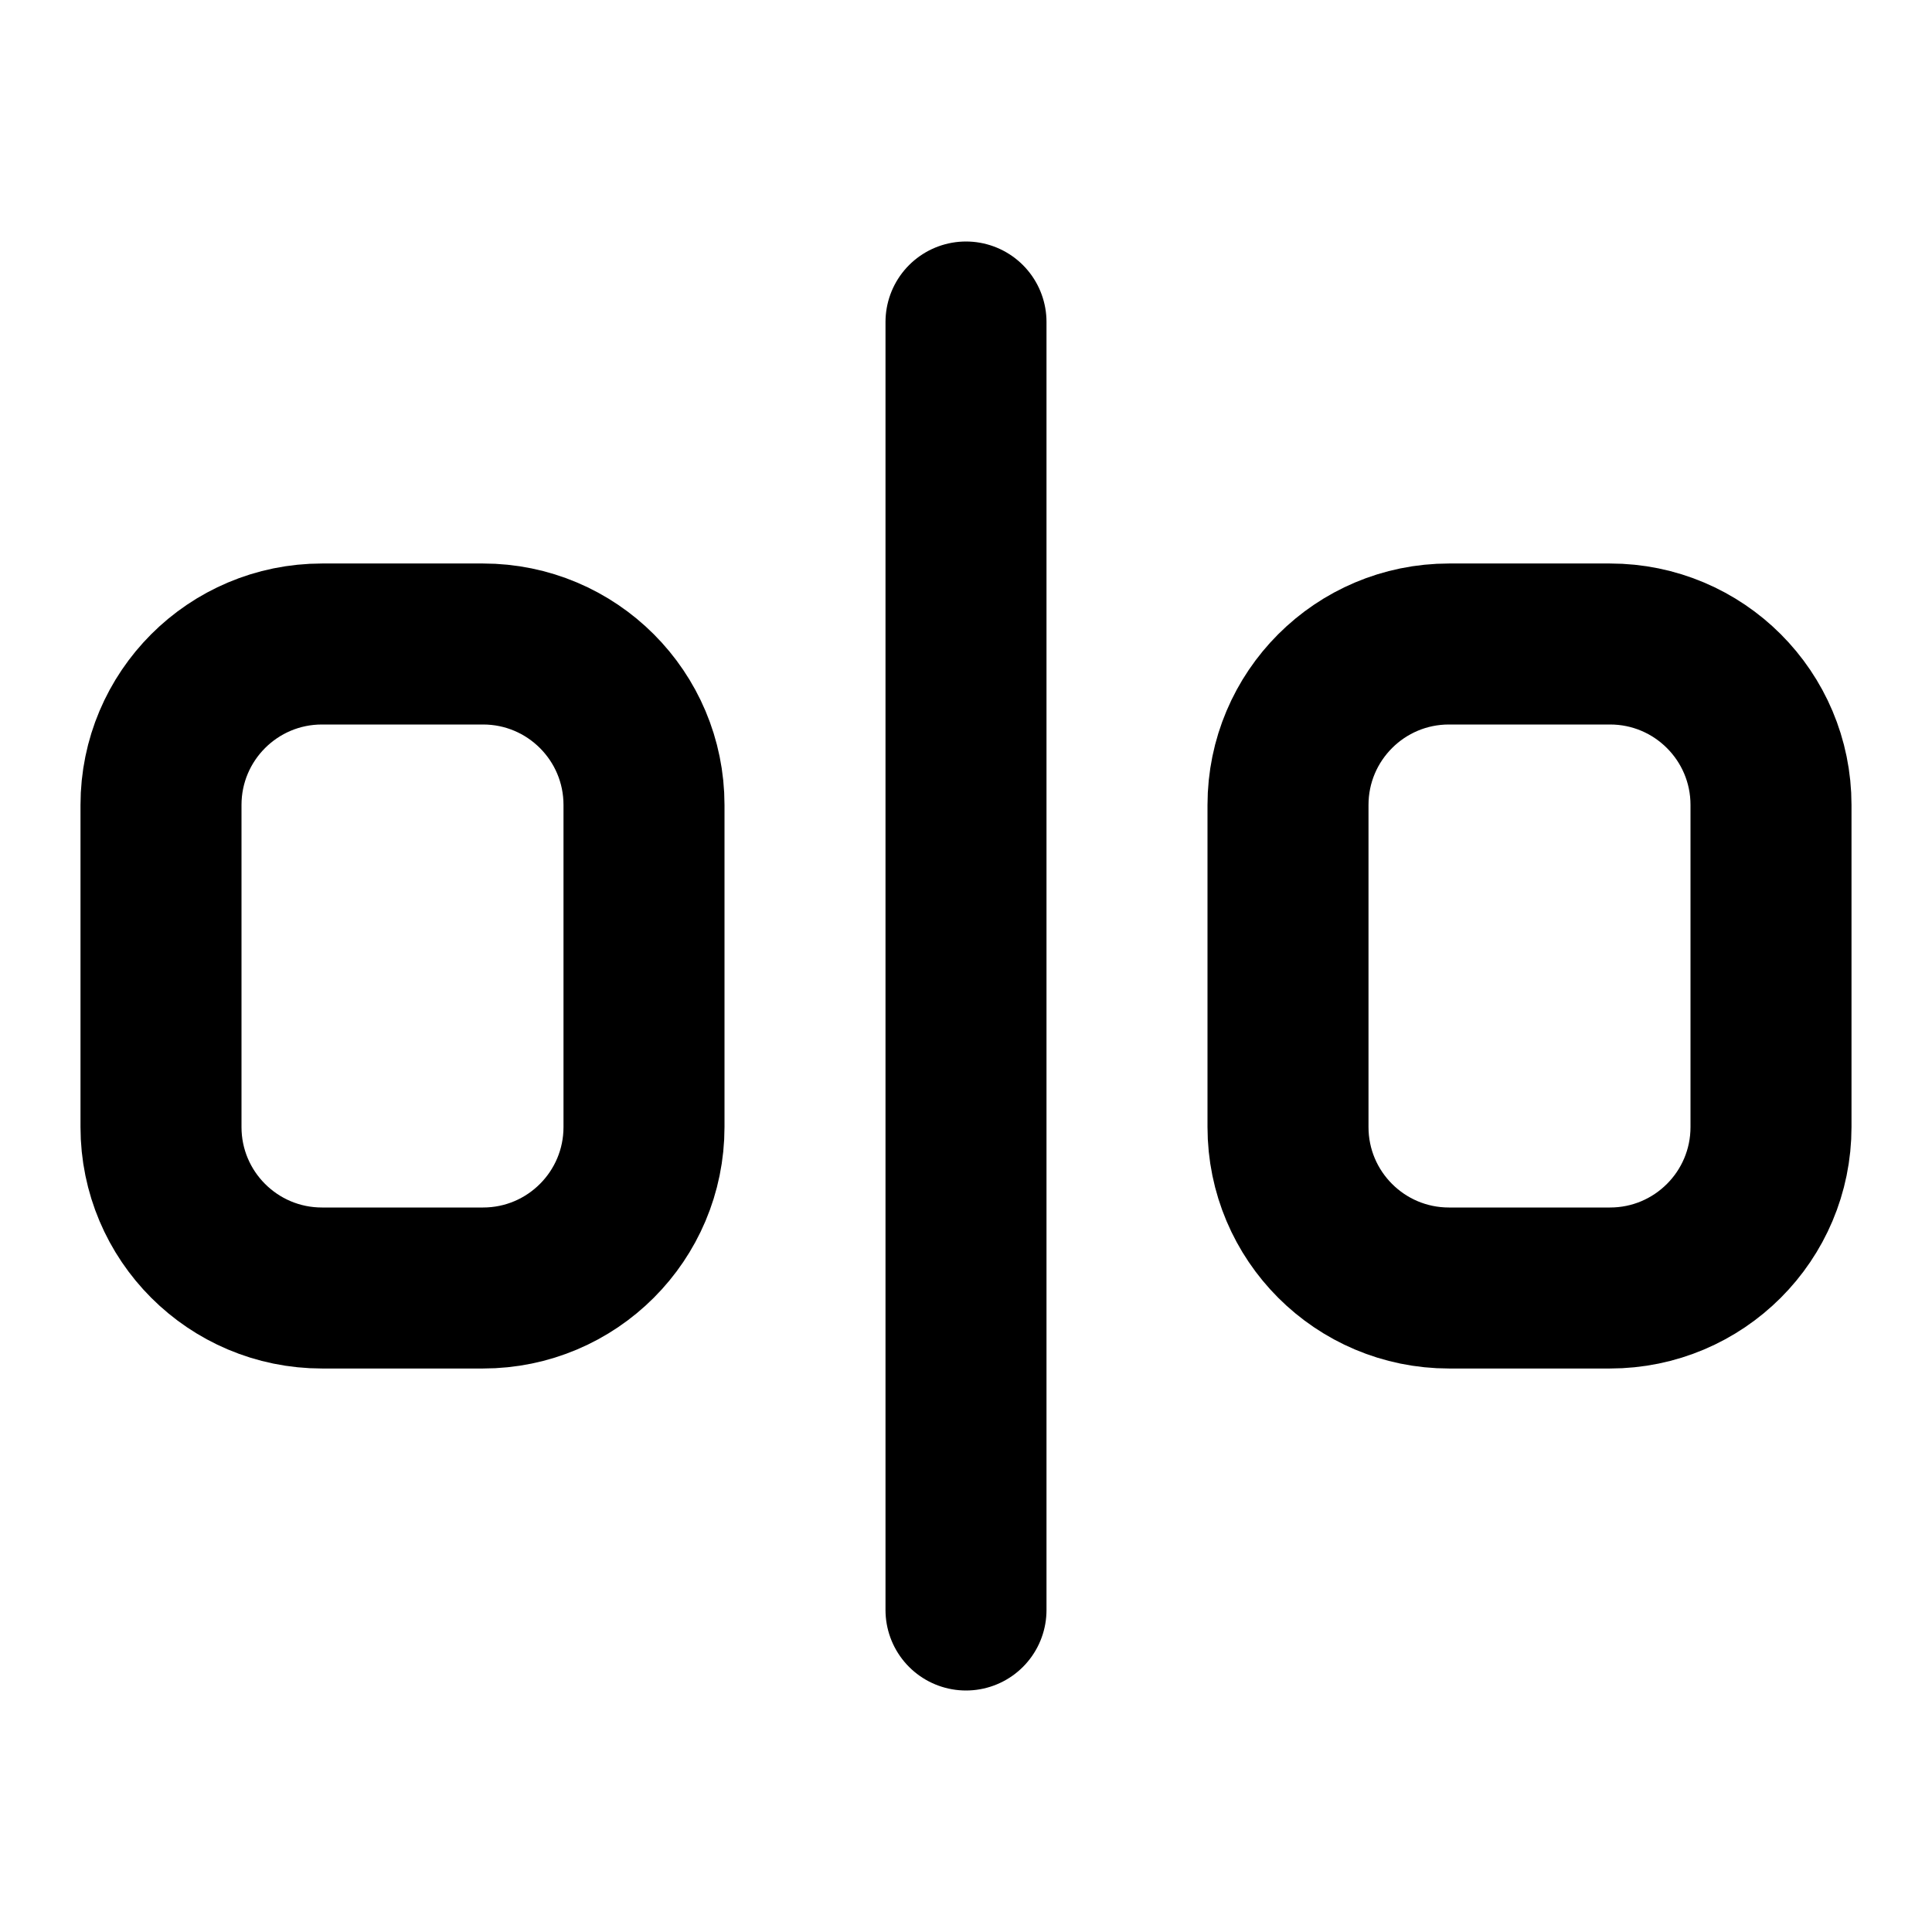
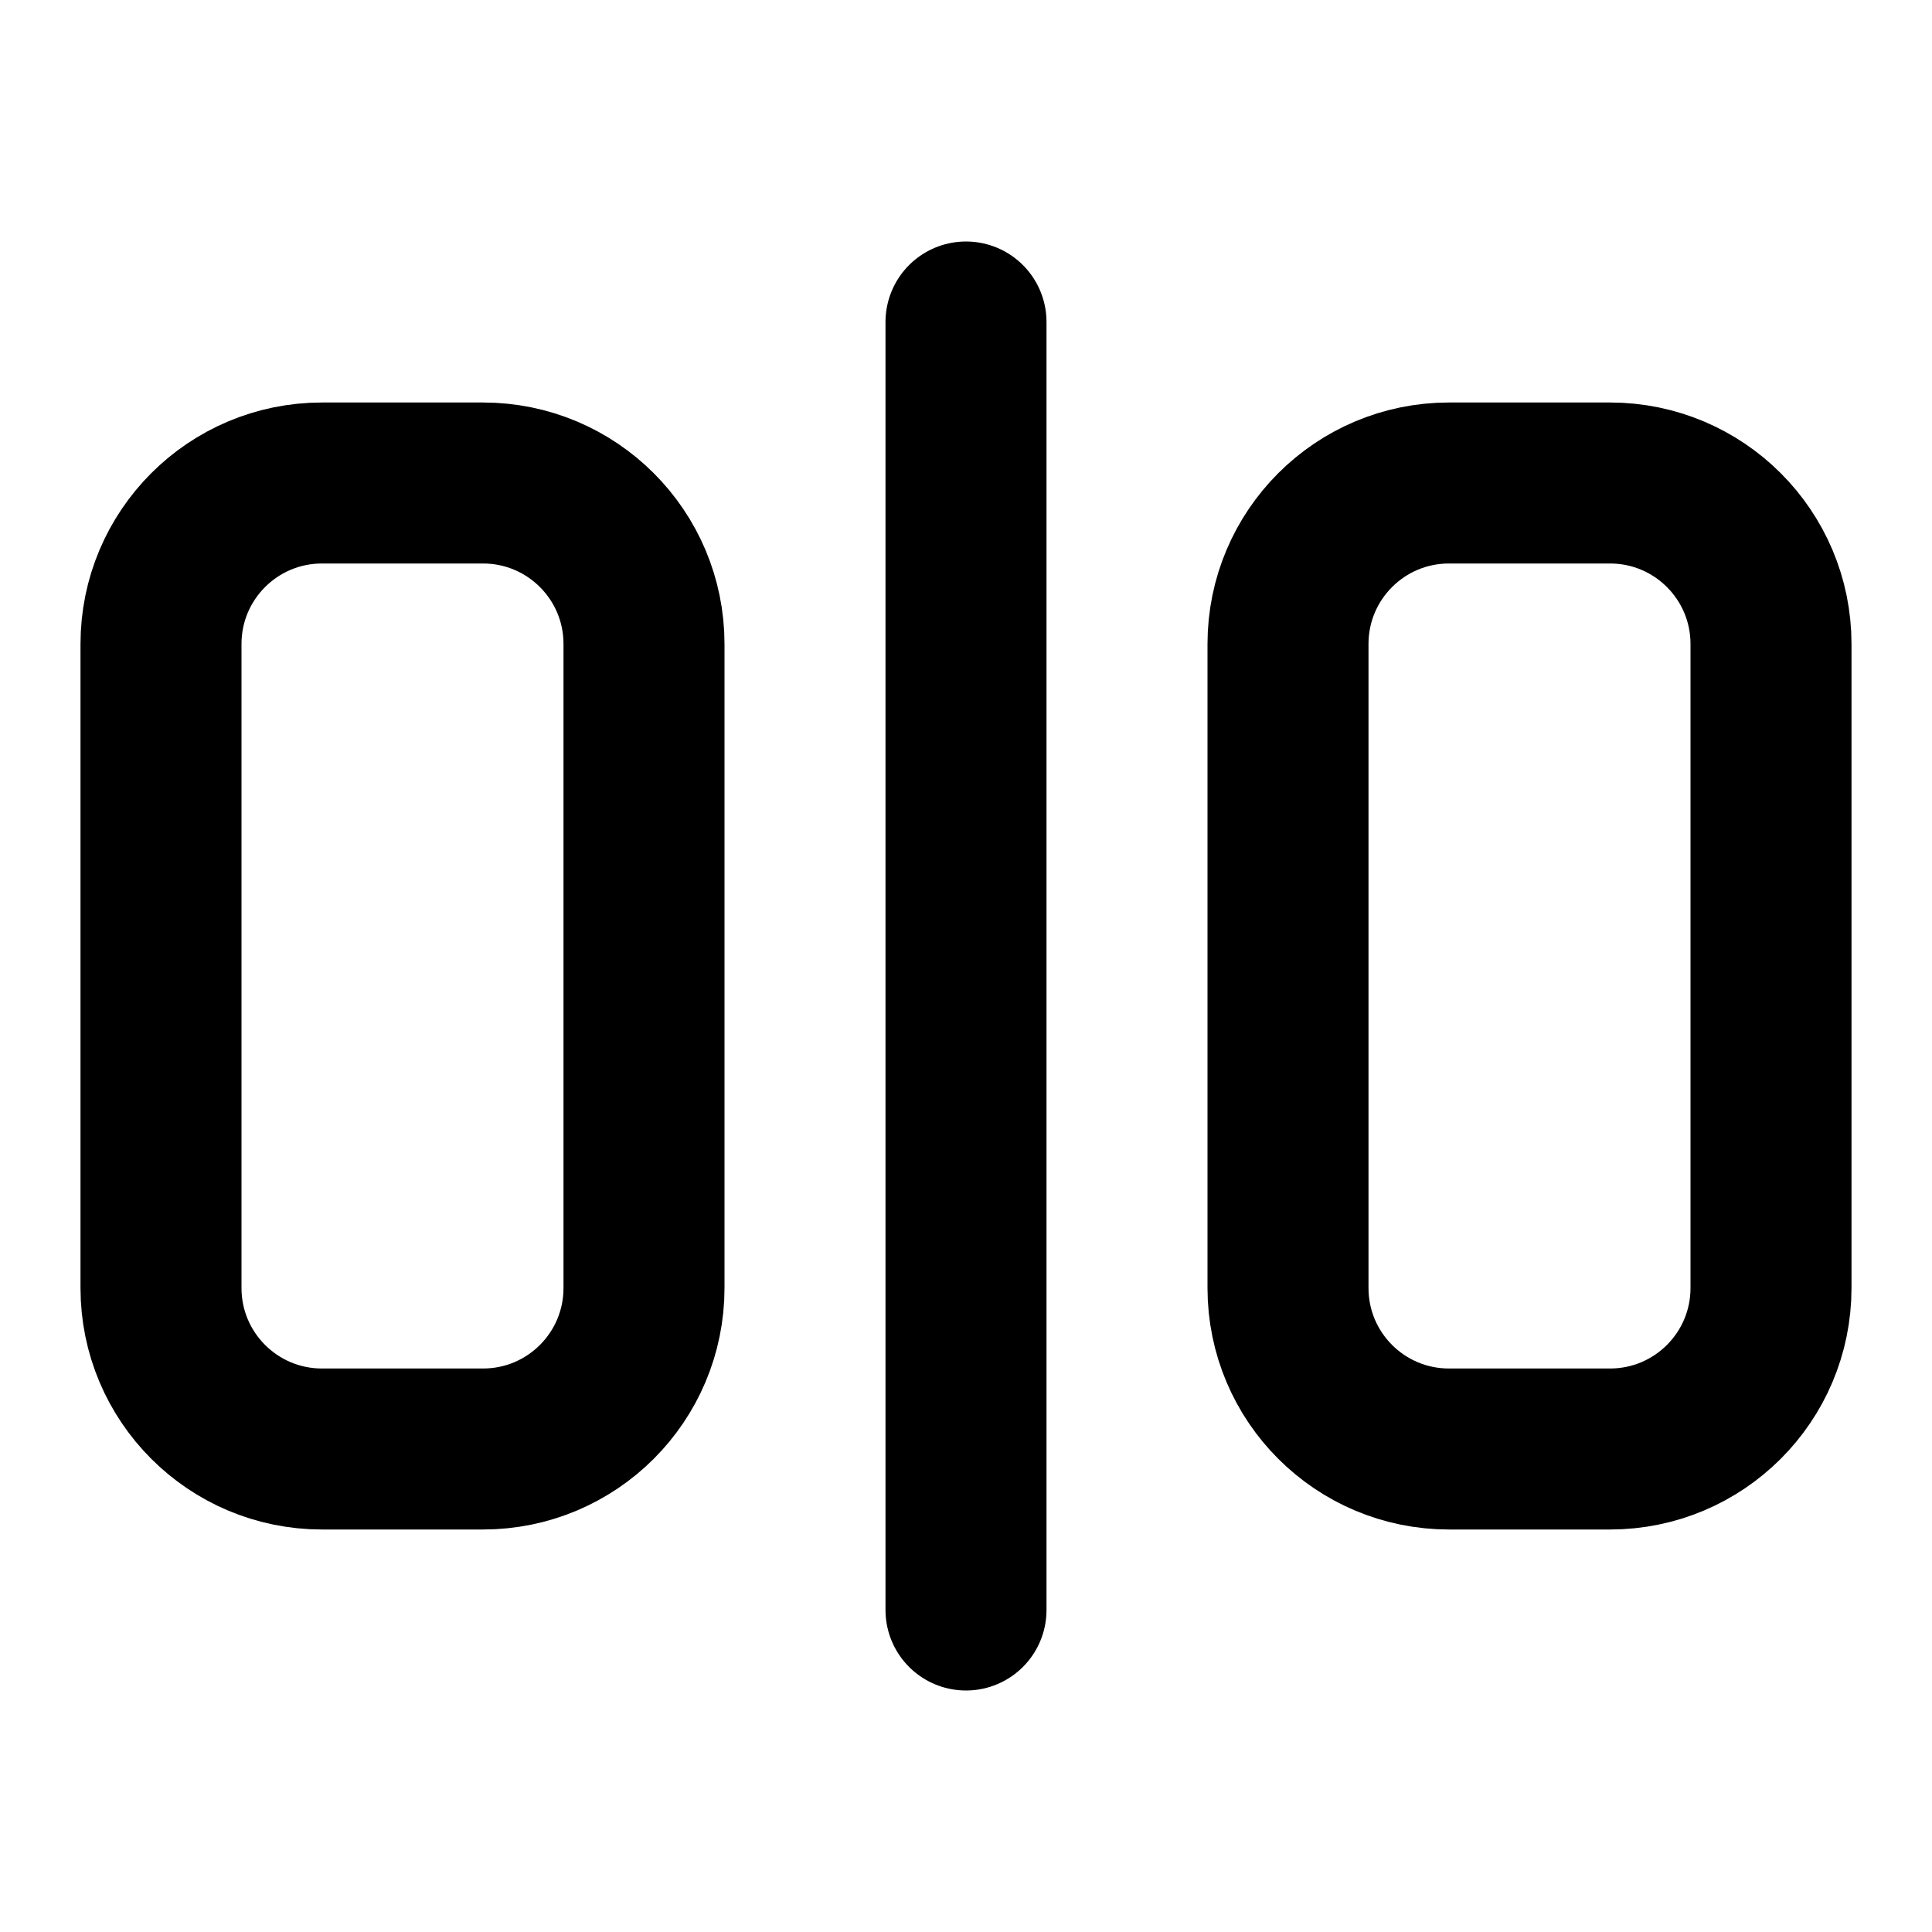
<svg xmlns="http://www.w3.org/2000/svg" width="24" height="24" viewBox="0 0 24 24" fill="none">
-   <path d="M4 8L6 8C7.105 8 8 8.895 8 10L8 14C8 15.105 7.105 16 6 16L4 16C2.895 16 2 15.105 2 14L2 10C2 8.895 2.895 8 4 8ZM18 8L20 8C21.105 8 22 8.895 22 10L22 14C22 15.105 21.105 16 20 16L18 16C16.895 16 16 15.105 16 14L16 10C16 8.895 16.895 8 18 8ZM12 4L12 20" stroke="black" stroke-width="2" stroke-linecap="round" stroke-linejoin="round" />
+   <path d="M4 6L6 6C7.105 6 8 6.895 8 8L8 16C8 17.105 7.105 18 6 18L4 18C2.895 18 2 17.105 2 16L2 8C2 6.895 2.895 6 4 6ZM18 6L20 6C21.105 6 22 6.895 22 8L22 16C22 17.105 21.105 18 20 18L18 18C16.895 18 16 17.105 16 16L16 8C16 6.895 16.895 6 18 6ZM12 4L12 20" stroke="black" stroke-width="2" stroke-linecap="round" stroke-linejoin="round" />
</svg>
